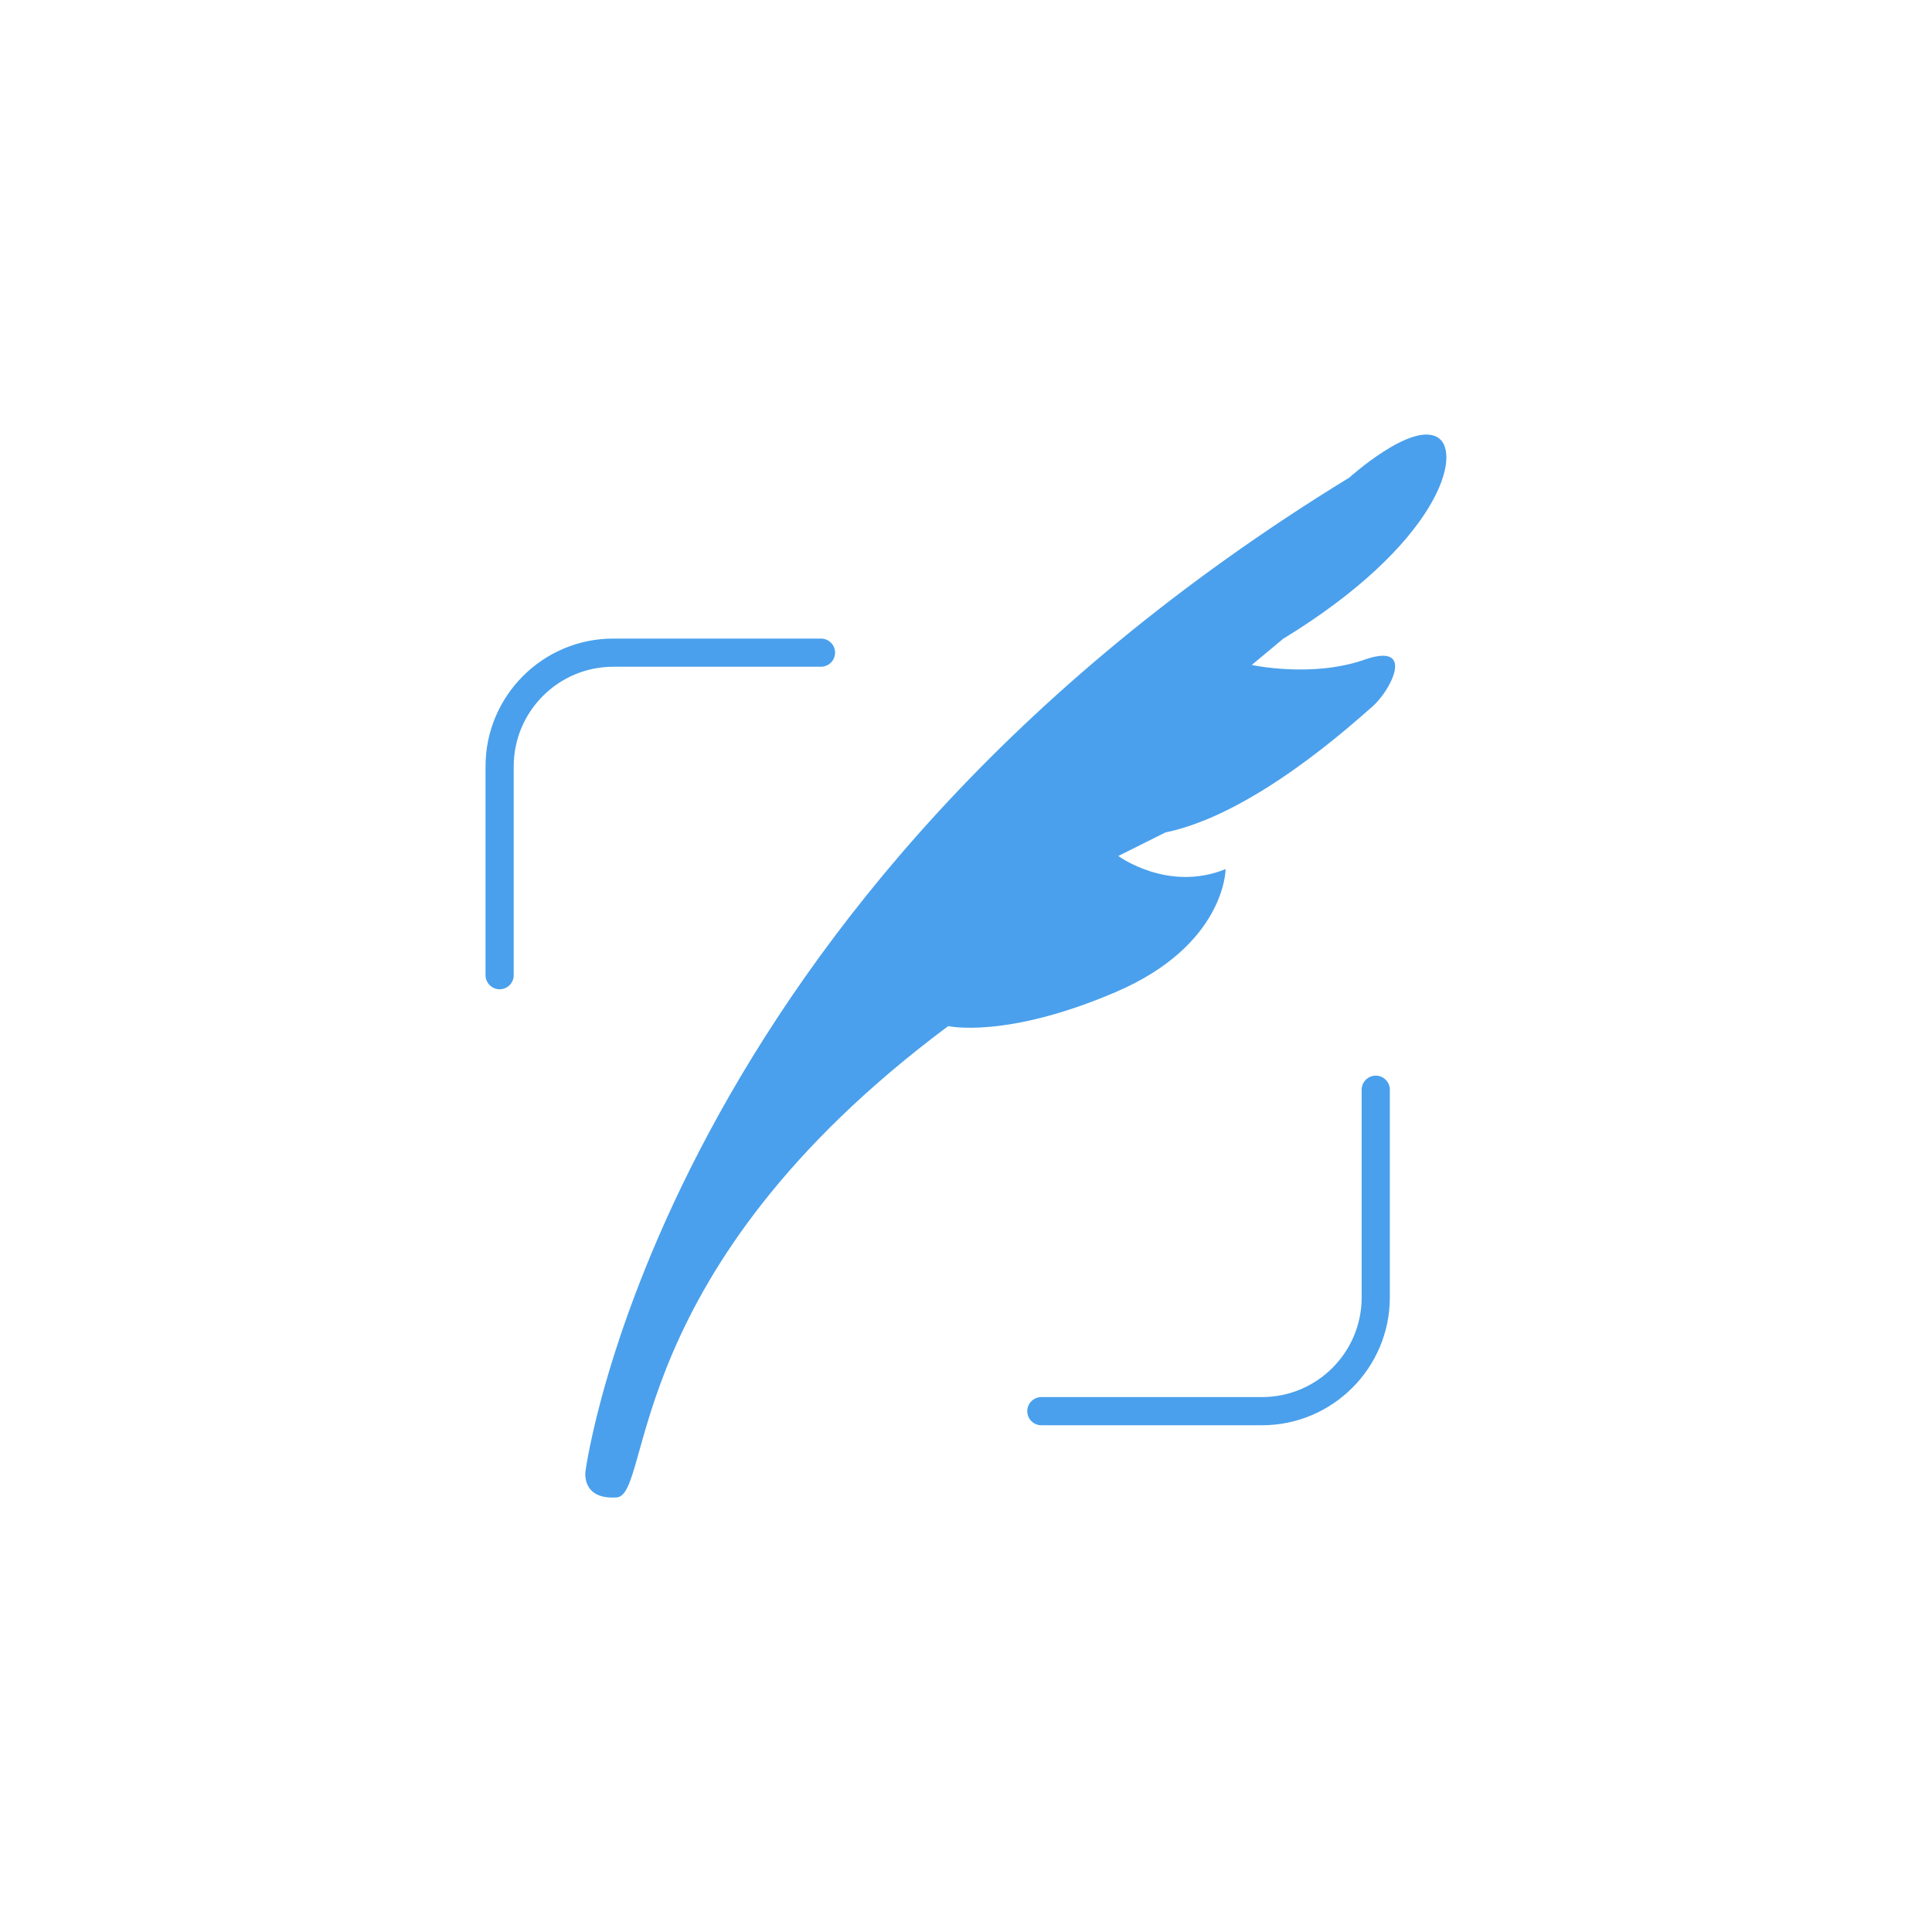
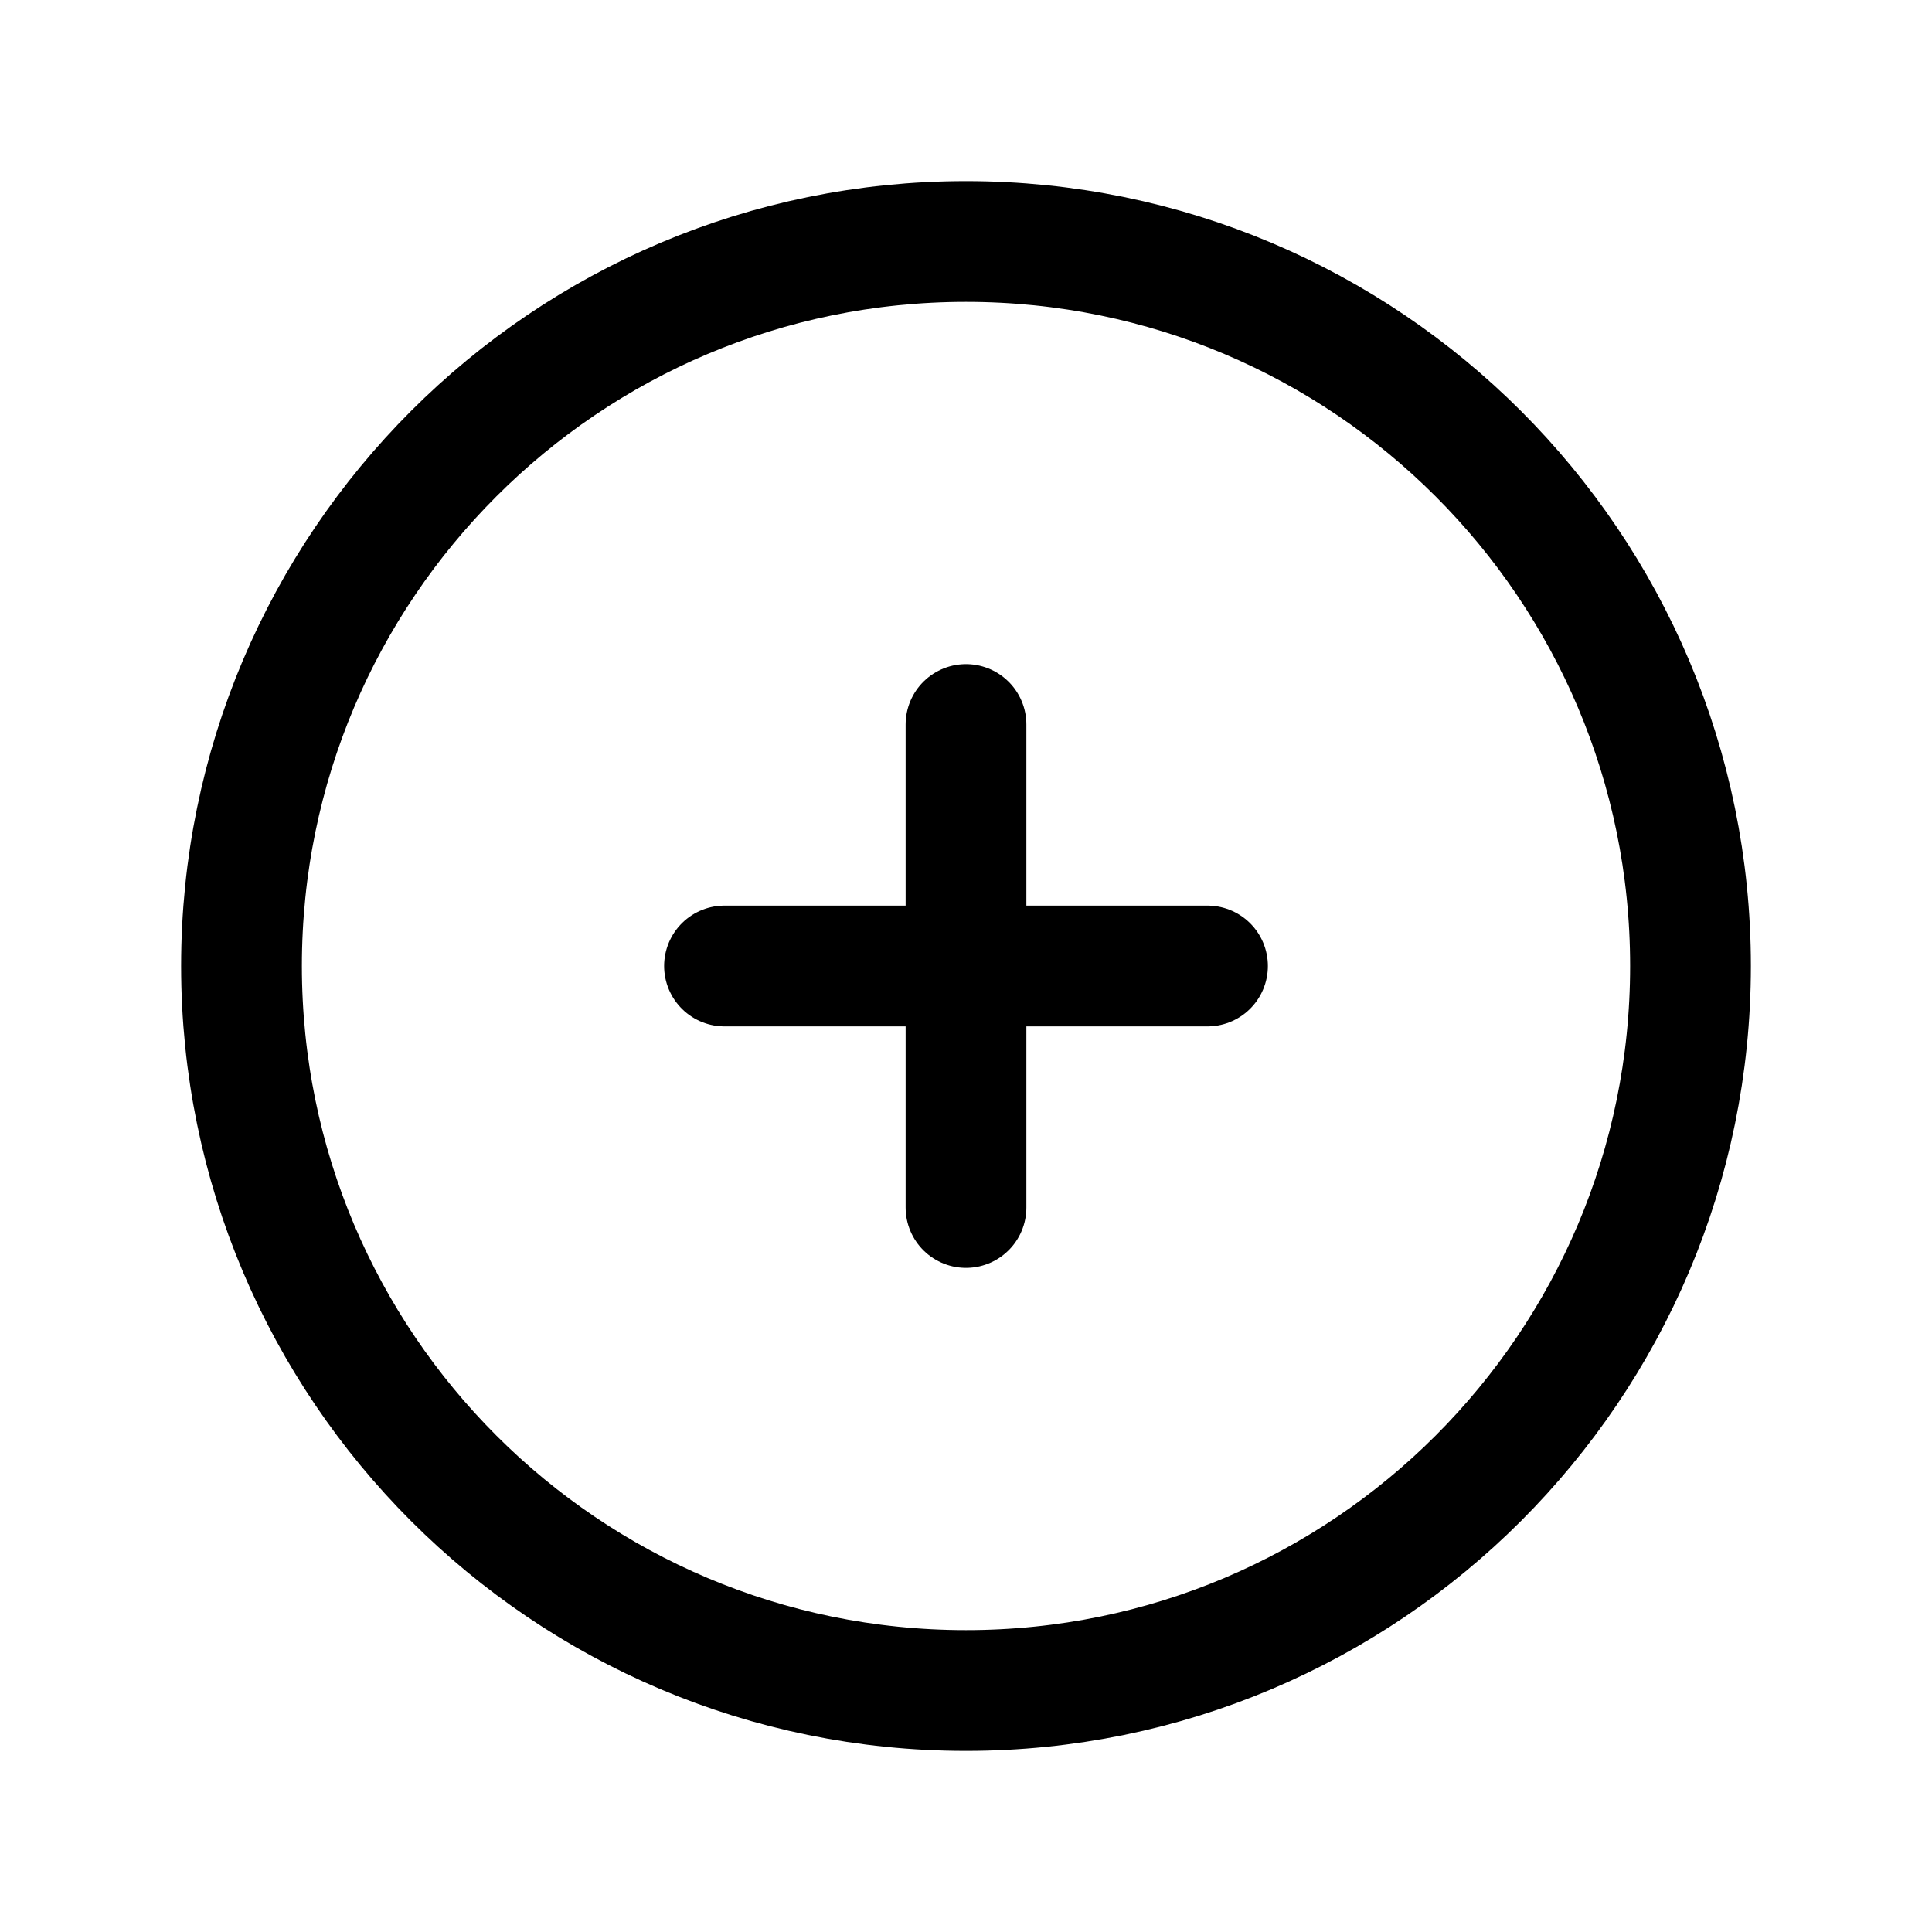
- <svg xmlns="http://www.w3.org/2000/svg" style="enable-background:new 0 0 48 48;" version="1.1" viewBox="0 0 48 48" xml:space="preserve">
-   <g id="Icons">
-     <g id="Icons_15_">
-       <g>
-         <path d="M23.558,25.493c0,0,1.43,0.325,4.161-0.845s2.731-3.056,2.731-3.056     c-1.43,0.585-2.666-0.325-2.666-0.325l1.17-0.585c2.211-0.455,4.681-2.731,5.136-3.121     s1.105-1.625-0.195-1.17c-1.3,0.455-2.796,0.13-2.796,0.13l0.78-0.65     c3.836-2.341,4.486-4.616,3.836-5.006c-0.65-0.39-2.191,1-2.191,1c-17.121,10.484-18.977,24.682-18.977,24.682     s-0.119,0.716,0.775,0.656C16.219,37.142,15.392,31.577,23.558,25.493z" style="fill:#4AA0EC;" />
-         <g>
-           <path d="M12.413,24.578c-0.193,0-0.35-0.156-0.35-0.35v-5.188      c0-1.751,1.424-3.175,3.175-3.175h5.159c0.193,0,0.35,0.156,0.35,0.35c0,0.193-0.157,0.35-0.35,0.35      h-5.159c-1.365,0-2.475,1.11-2.475,2.476v5.188C12.763,24.422,12.606,24.578,12.413,24.578z" style="fill:#4AA0EC;" />
-         </g>
-         <g>
-           <path d="M31.355,35.41h-5.483c-0.193,0-0.35-0.156-0.35-0.35      c0-0.193,0.157-0.35,0.35-0.35h5.483c1.365,0,2.475-1.11,2.475-2.476v-5.16      c0-0.193,0.157-0.35,0.35-0.35c0.193,0,0.35,0.156,0.35,0.35v5.16      C34.53,33.986,33.105,35.41,31.355,35.41z" style="fill:#4AA0EC;" />
-         </g>
-       </g>
-     </g>
-   </g>
+ <svg xmlns="http://www.w3.org/2000/svg" fill="none" viewBox="0 0 24 24" stroke-width="1.5" stroke="currentColor" class="size-6">
+   <path stroke-linecap="round" stroke-linejoin="round" d="M12 9v6m3-3H9m12 0a9 9 0 1 1-18 0 9 9 0 0 1 18 0Z" />
</svg>
